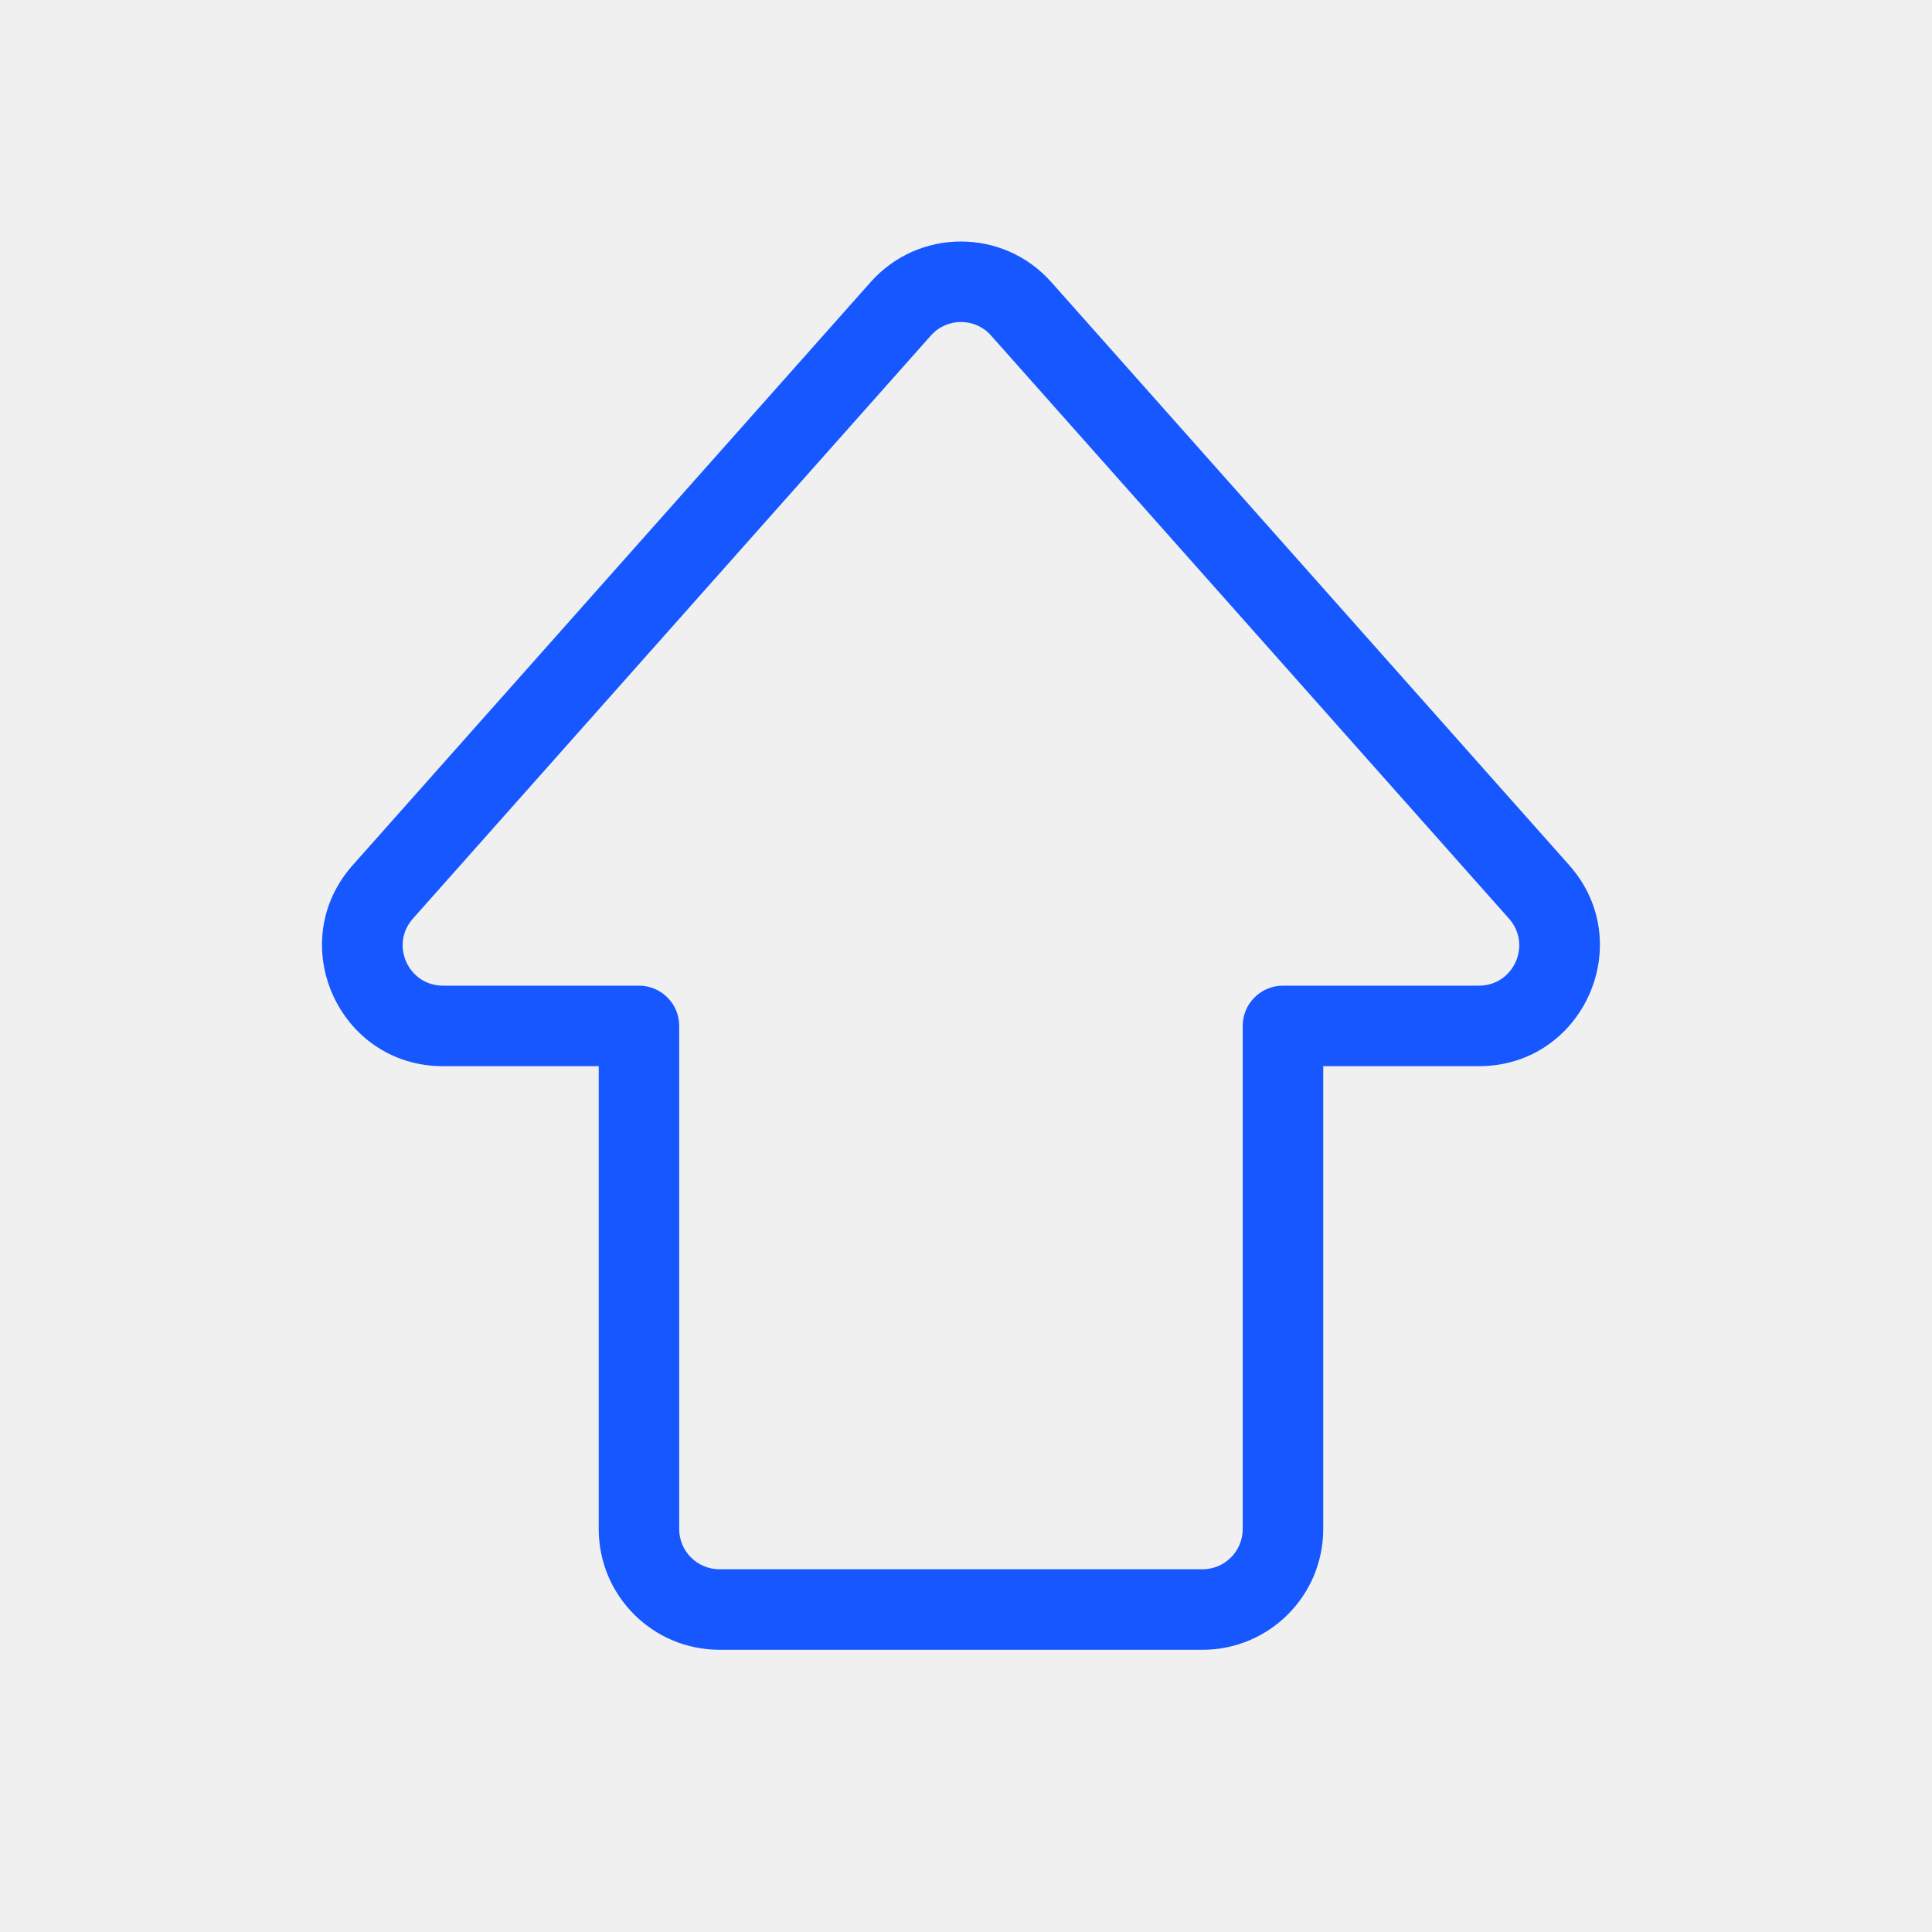
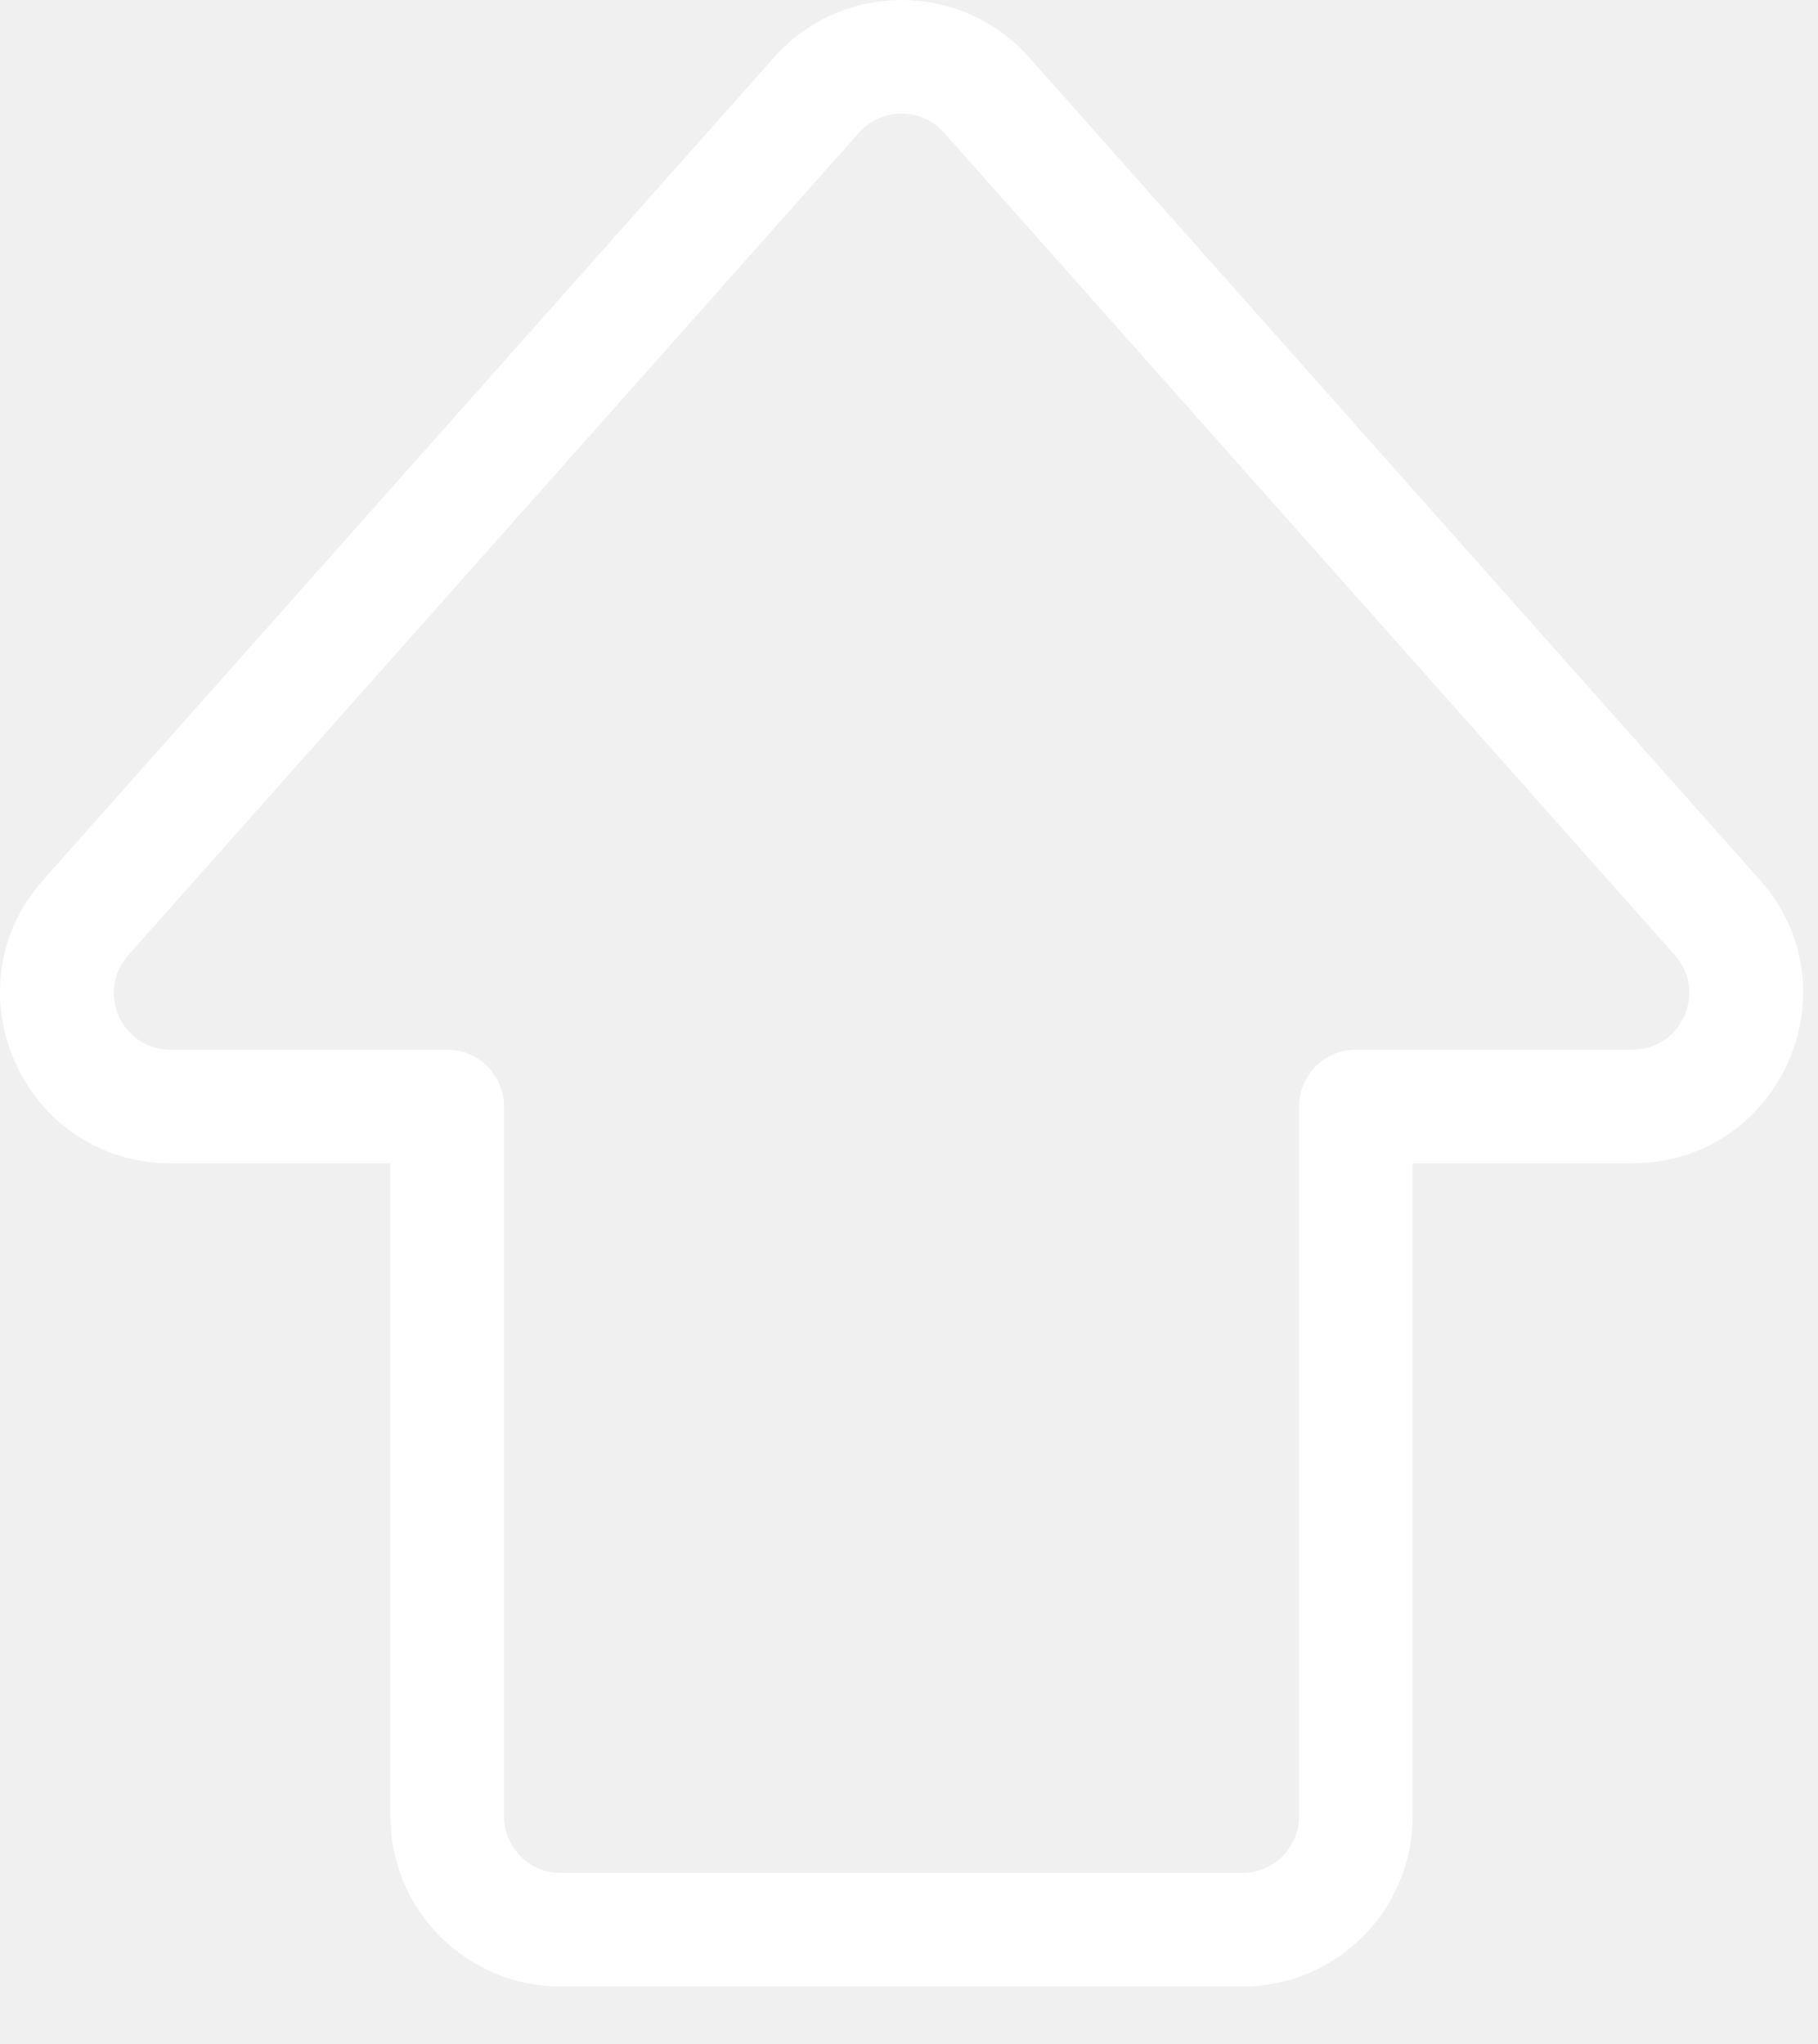
- <svg xmlns="http://www.w3.org/2000/svg" width="40" height="40" viewBox="0 0 40 40" fill="none">
-   <path fill-rule="evenodd" clip-rule="evenodd" d="M20.519 6.947C20.187 6.573 19.604 6.573 19.273 6.947L8.548 19.02C8.071 19.558 8.453 20.407 9.171 20.407H13.229C13.69 20.407 14.062 20.78 14.062 21.24V31.657C14.062 32.117 14.436 32.49 14.896 32.49H24.896C25.356 32.49 25.729 32.117 25.729 31.657V21.24C25.729 20.78 26.102 20.407 26.562 20.407H30.62C31.339 20.407 31.72 19.558 31.243 19.02L20.519 6.947L21.142 6.393L20.519 6.947ZM18.026 5.84C19.021 4.72 20.77 4.72 21.765 5.84L32.489 17.913C33.921 19.526 32.776 22.074 30.62 22.074H27.396V31.657C27.396 33.038 26.277 34.157 24.896 34.157H14.896C13.515 34.157 12.396 33.038 12.396 31.657V22.074H9.171C7.015 22.074 5.87 19.526 7.302 17.913L18.026 5.84Z" fill="#1657FF" />
+ <svg xmlns="http://www.w3.org/2000/svg" width="16" height="18" viewBox="0 0 16 18" fill="none">
+   <path fill-rule="evenodd" clip-rule="evenodd" d="M8.311 1.168C8.112 0.944 7.762 0.944 7.563 1.168L1.129 8.412C0.843 8.735 1.071 9.244 1.503 9.244H3.937C4.214 9.244 4.437 9.468 4.437 9.744V15.994C4.437 16.27 4.661 16.494 4.937 16.494H10.937C11.214 16.494 11.437 16.27 11.437 15.994V9.744C11.437 9.468 11.661 9.244 11.937 9.244H14.372C14.803 9.244 15.032 8.735 14.746 8.412L8.311 1.168L8.685 0.836L8.311 1.168ZM6.816 0.504C7.413 -0.168 8.462 -0.168 9.059 0.504L15.493 7.748C16.353 8.716 15.666 10.244 14.372 10.244H12.437V15.994C12.437 16.823 11.766 17.494 10.937 17.494H4.937C4.109 17.494 3.437 16.823 3.437 15.994V10.244H1.503C0.209 10.244 -0.478 8.716 0.381 7.748L6.816 0.504Z" fill="white" />
</svg>
